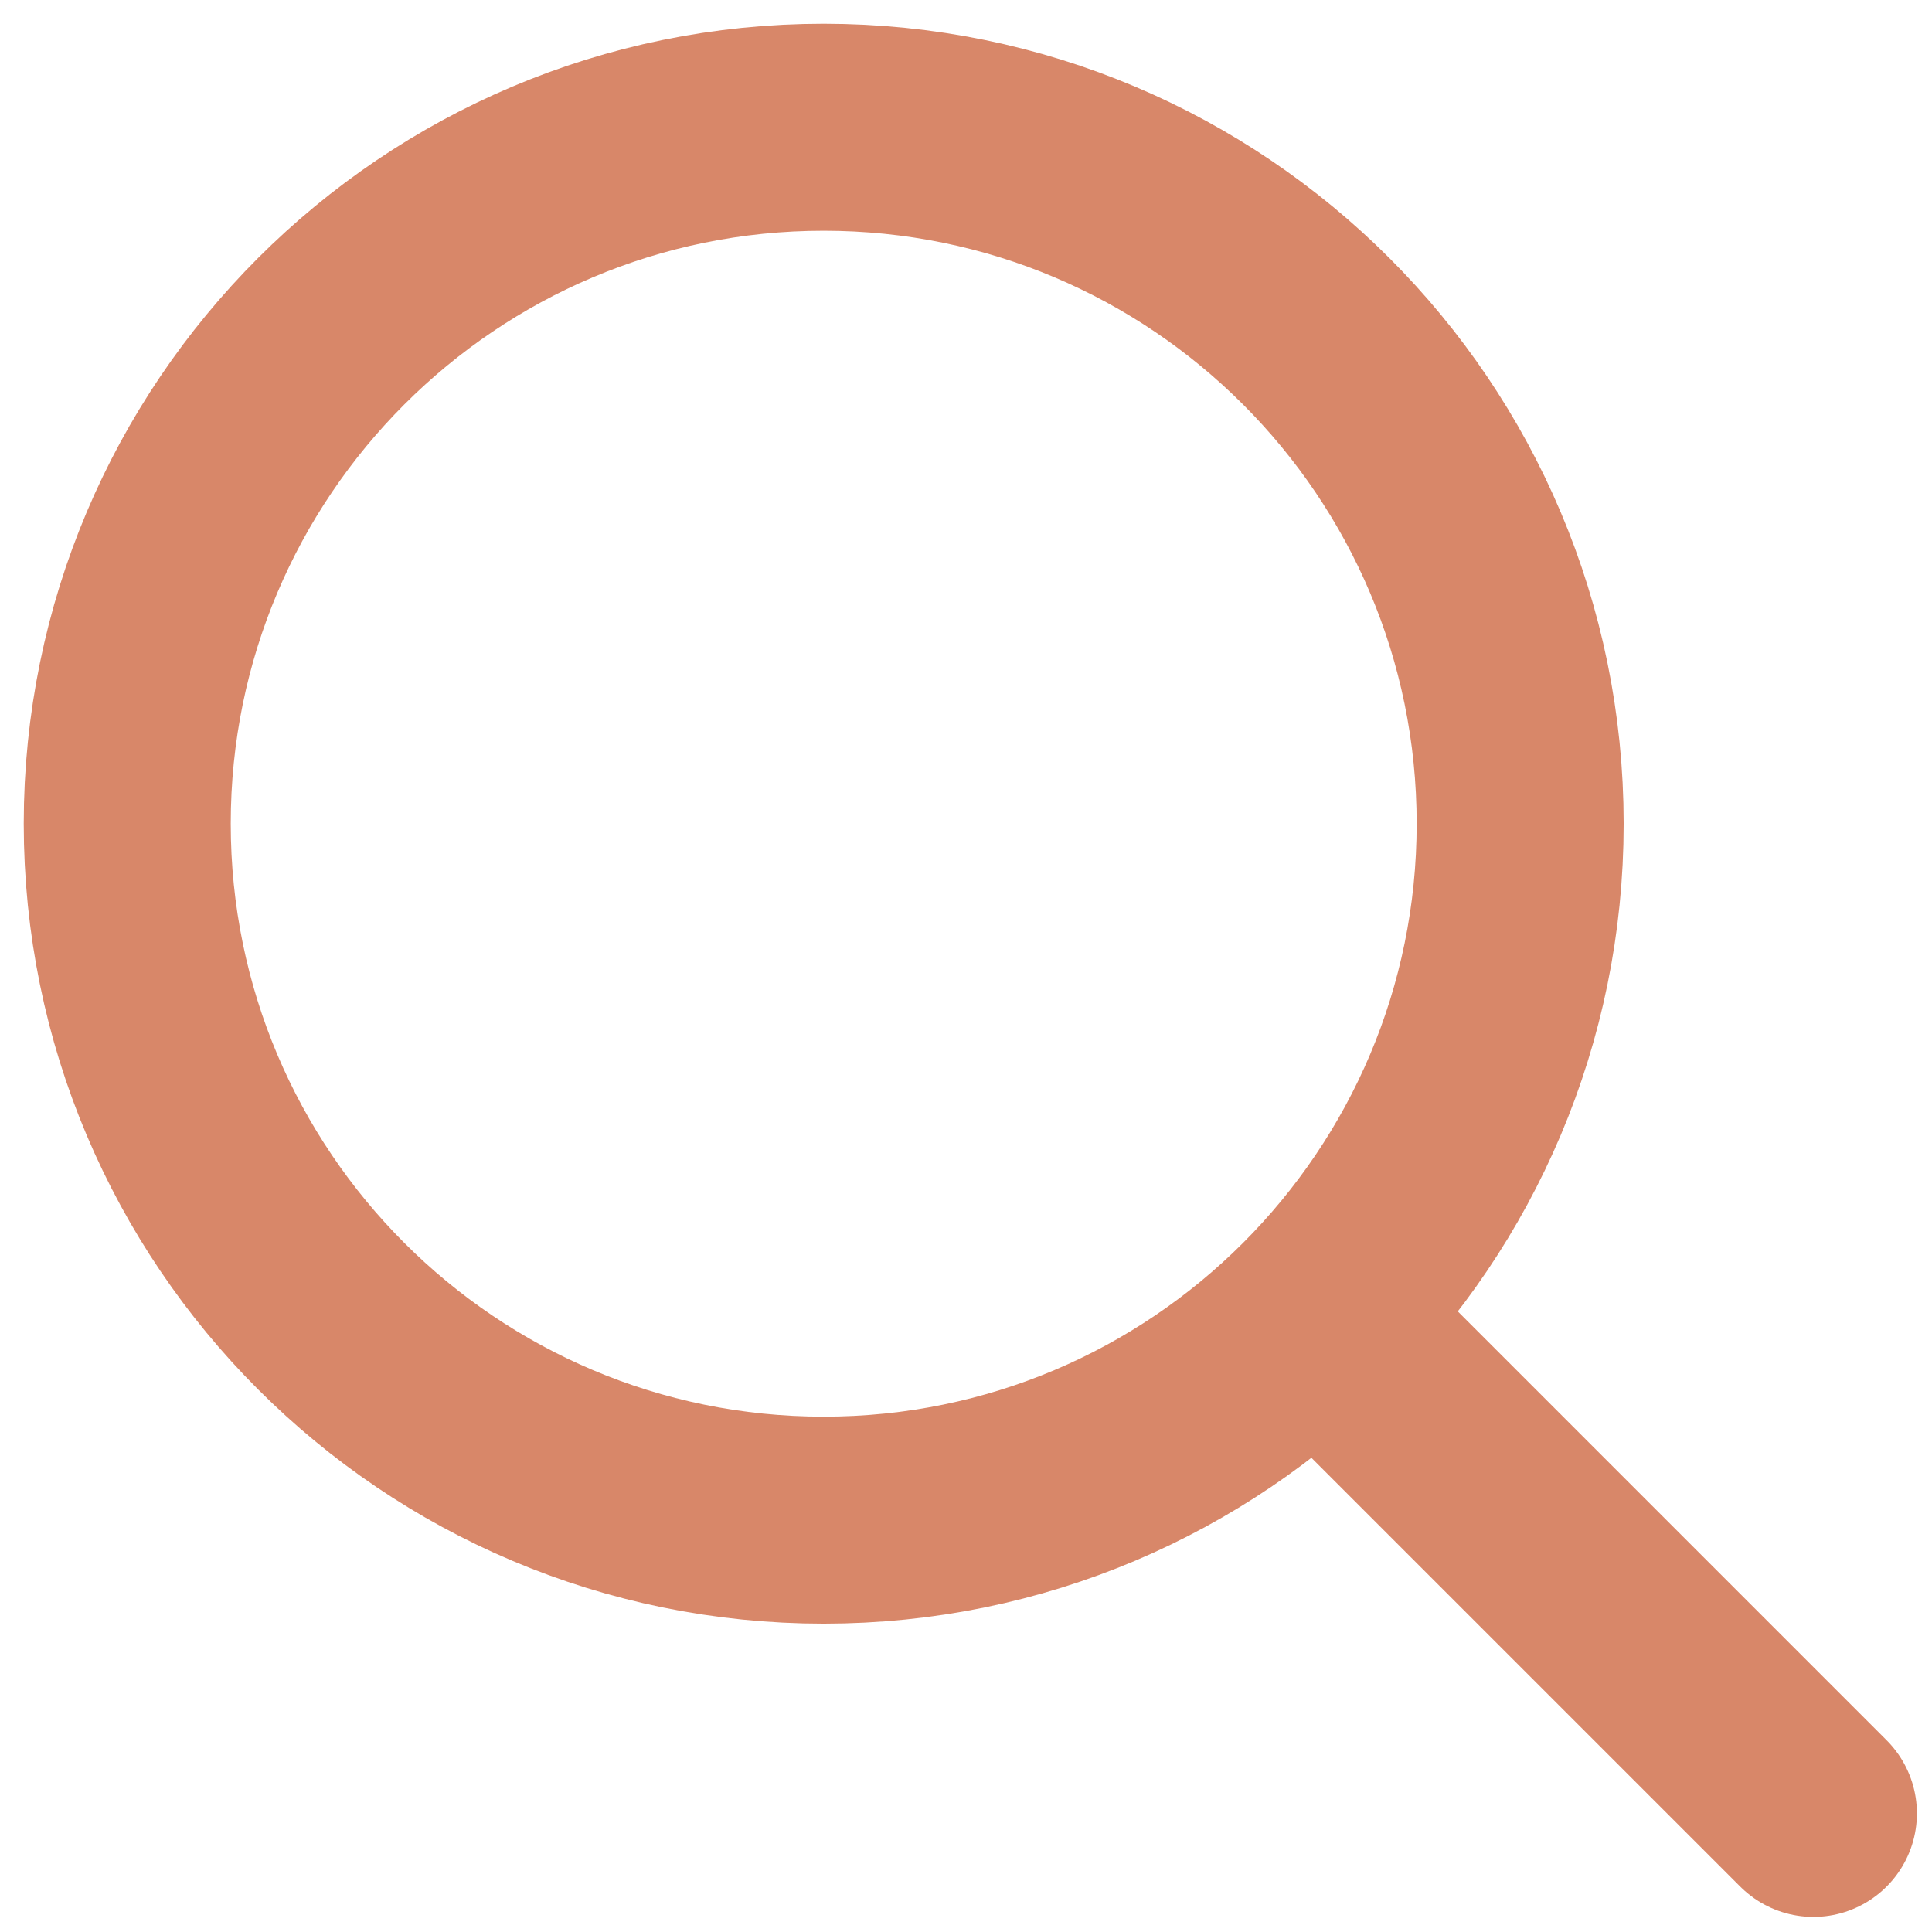
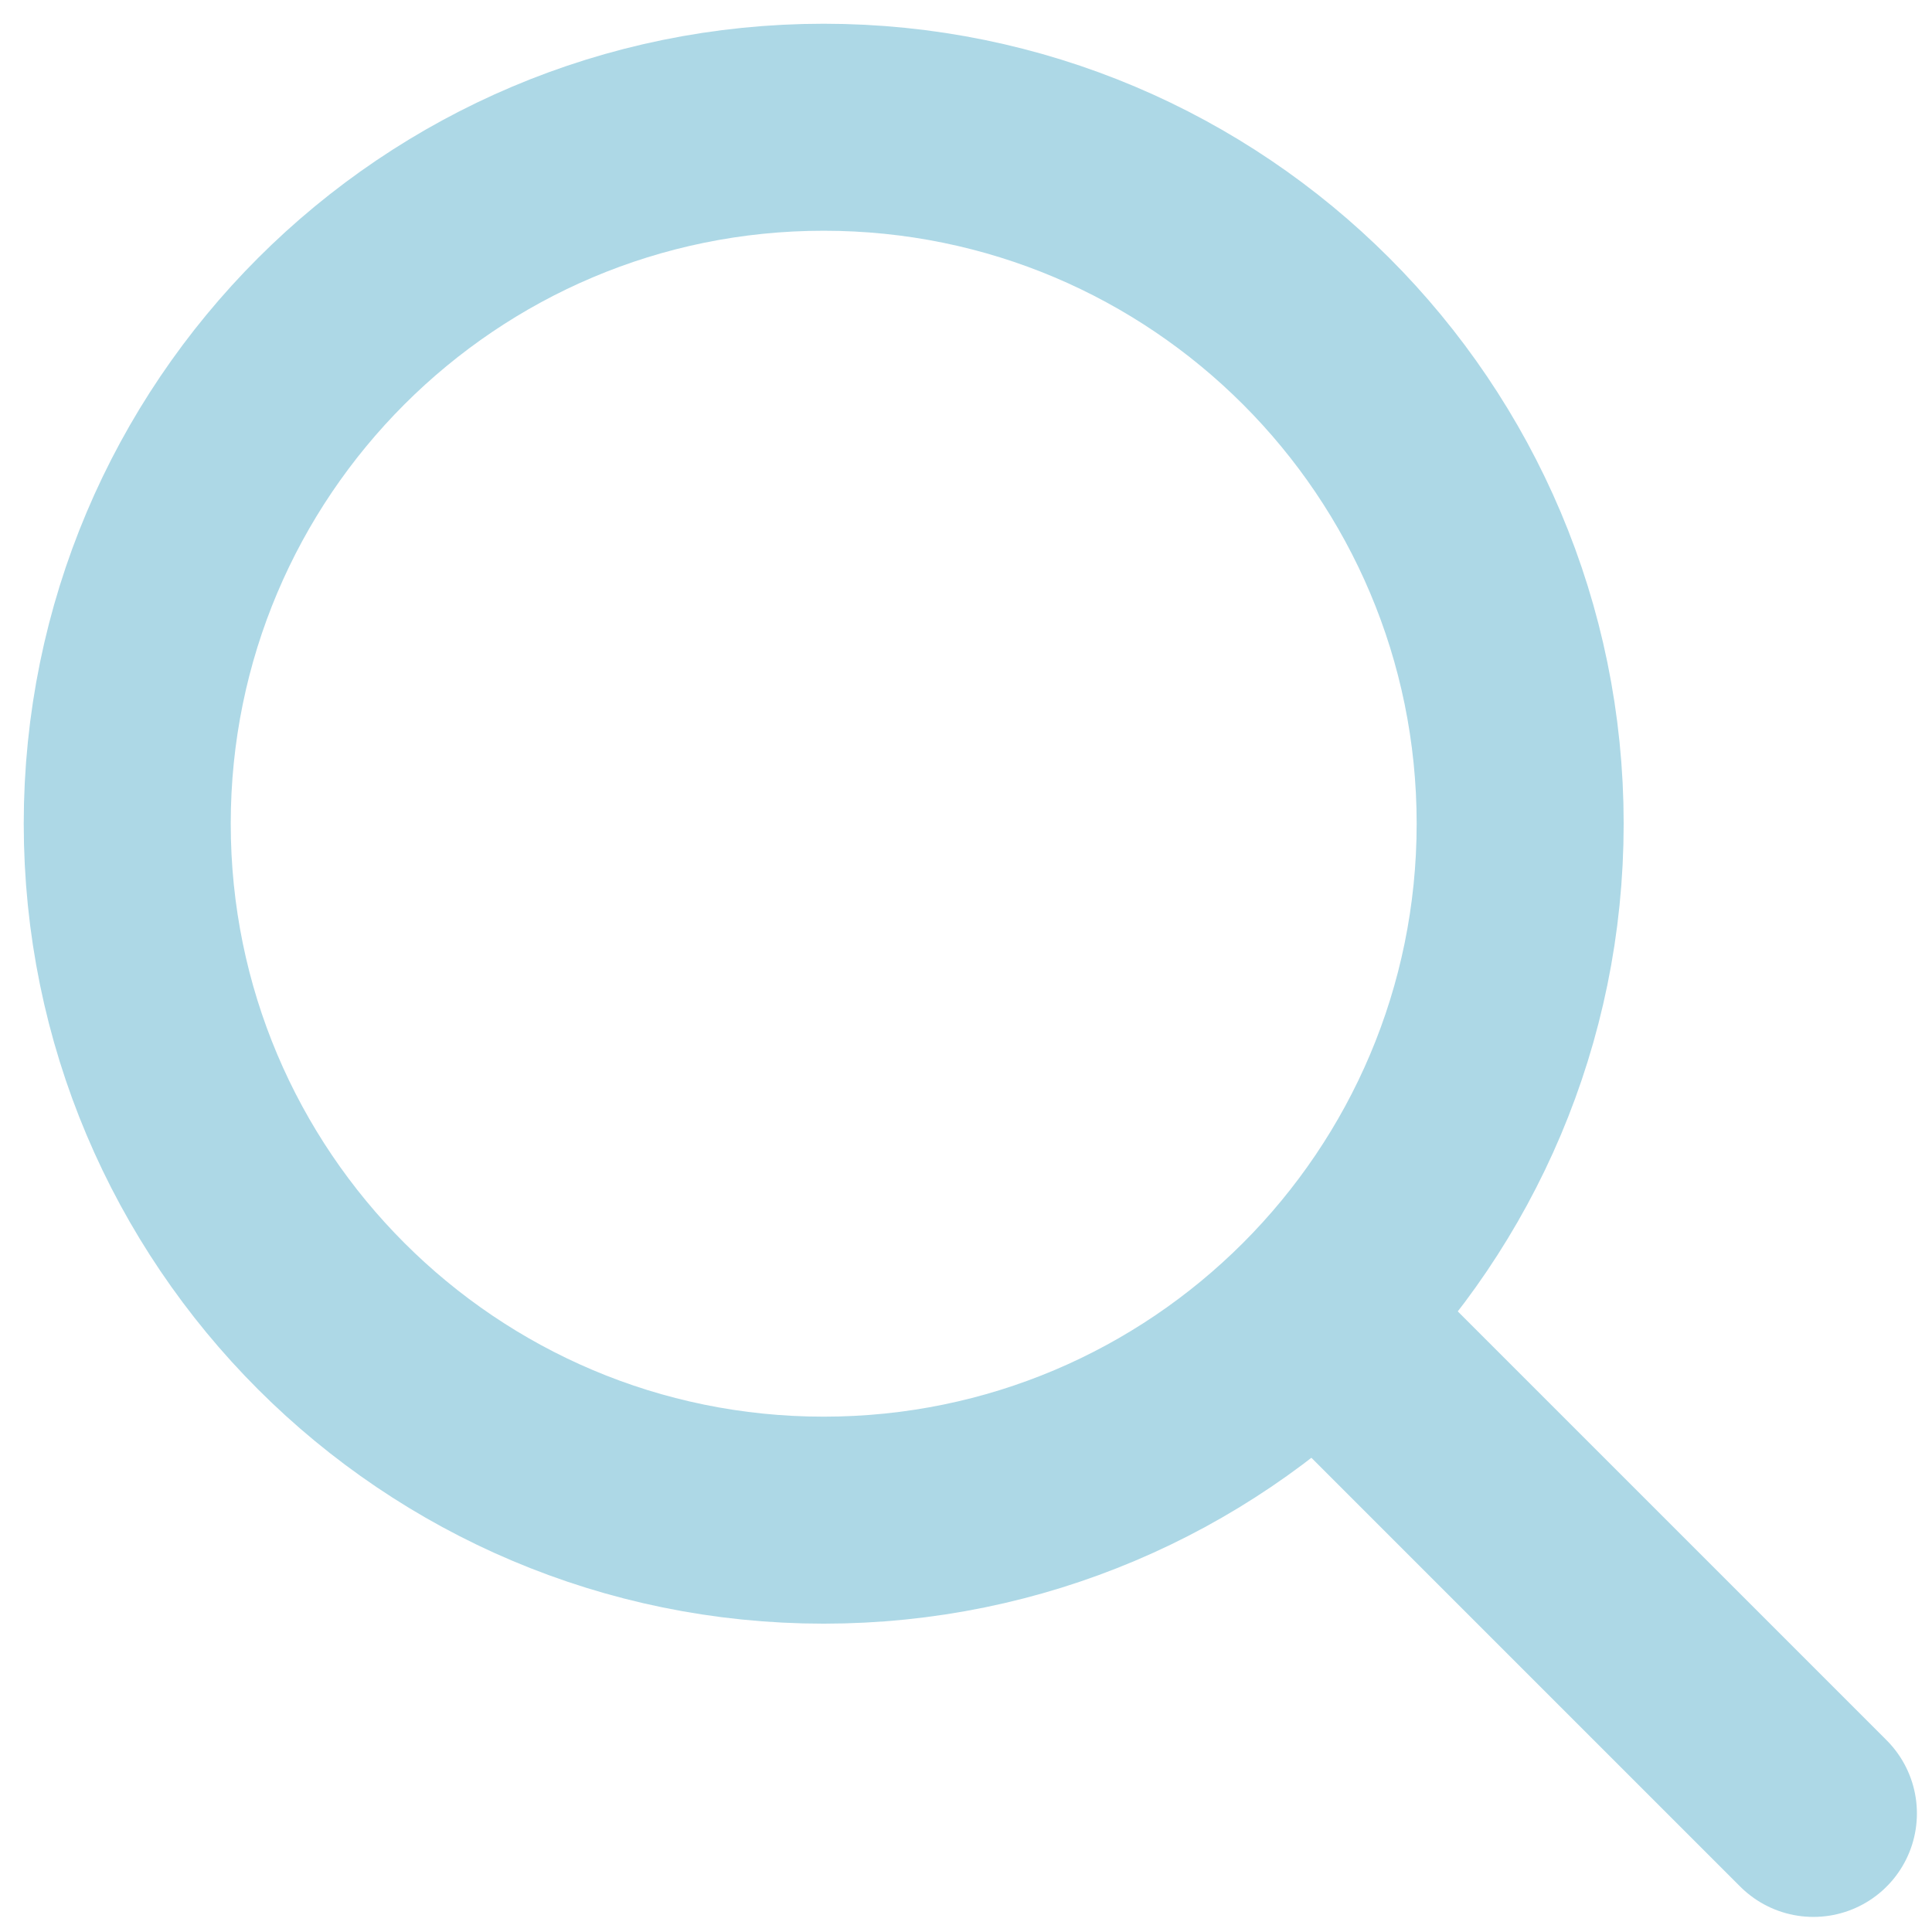
- <svg xmlns="http://www.w3.org/2000/svg" width="42" height="42" viewBox="0 0 42 42" fill="none">
-   <path d="M29.859 29.859L39.422 39.422" stroke="#D88769" stroke-width="4.5" stroke-linecap="round" stroke-linejoin="round" />
-   <path d="M17.906 33.047C26.268 33.047 33.047 26.268 33.047 17.906C33.047 9.544 26.268 2.766 17.906 2.766C9.544 2.766 2.766 9.544 2.766 17.906C2.766 26.268 9.544 33.047 17.906 33.047Z" stroke="#D88769" stroke-width="4.5" stroke-linecap="round" stroke-linejoin="round" />
+ <svg xmlns="http://www.w3.org/2000/svg" width="32" height="32" viewBox="0 0 42 42" fill="none">
+   <path d="M29.859 29.859L39.422 39.422" stroke="#ADD8E6" stroke-width="4.5" stroke-linecap="round" stroke-linejoin="round" />
+   <path d="M17.906 33.047C26.268 33.047 33.047 26.268 33.047 17.906C33.047 9.544 26.268 2.766 17.906 2.766C9.544 2.766 2.766 9.544 2.766 17.906C2.766 26.268 9.544 33.047 17.906 33.047Z" stroke="#ADD8E6" stroke-width="4.5" stroke-linecap="round" stroke-linejoin="round" />
</svg>
